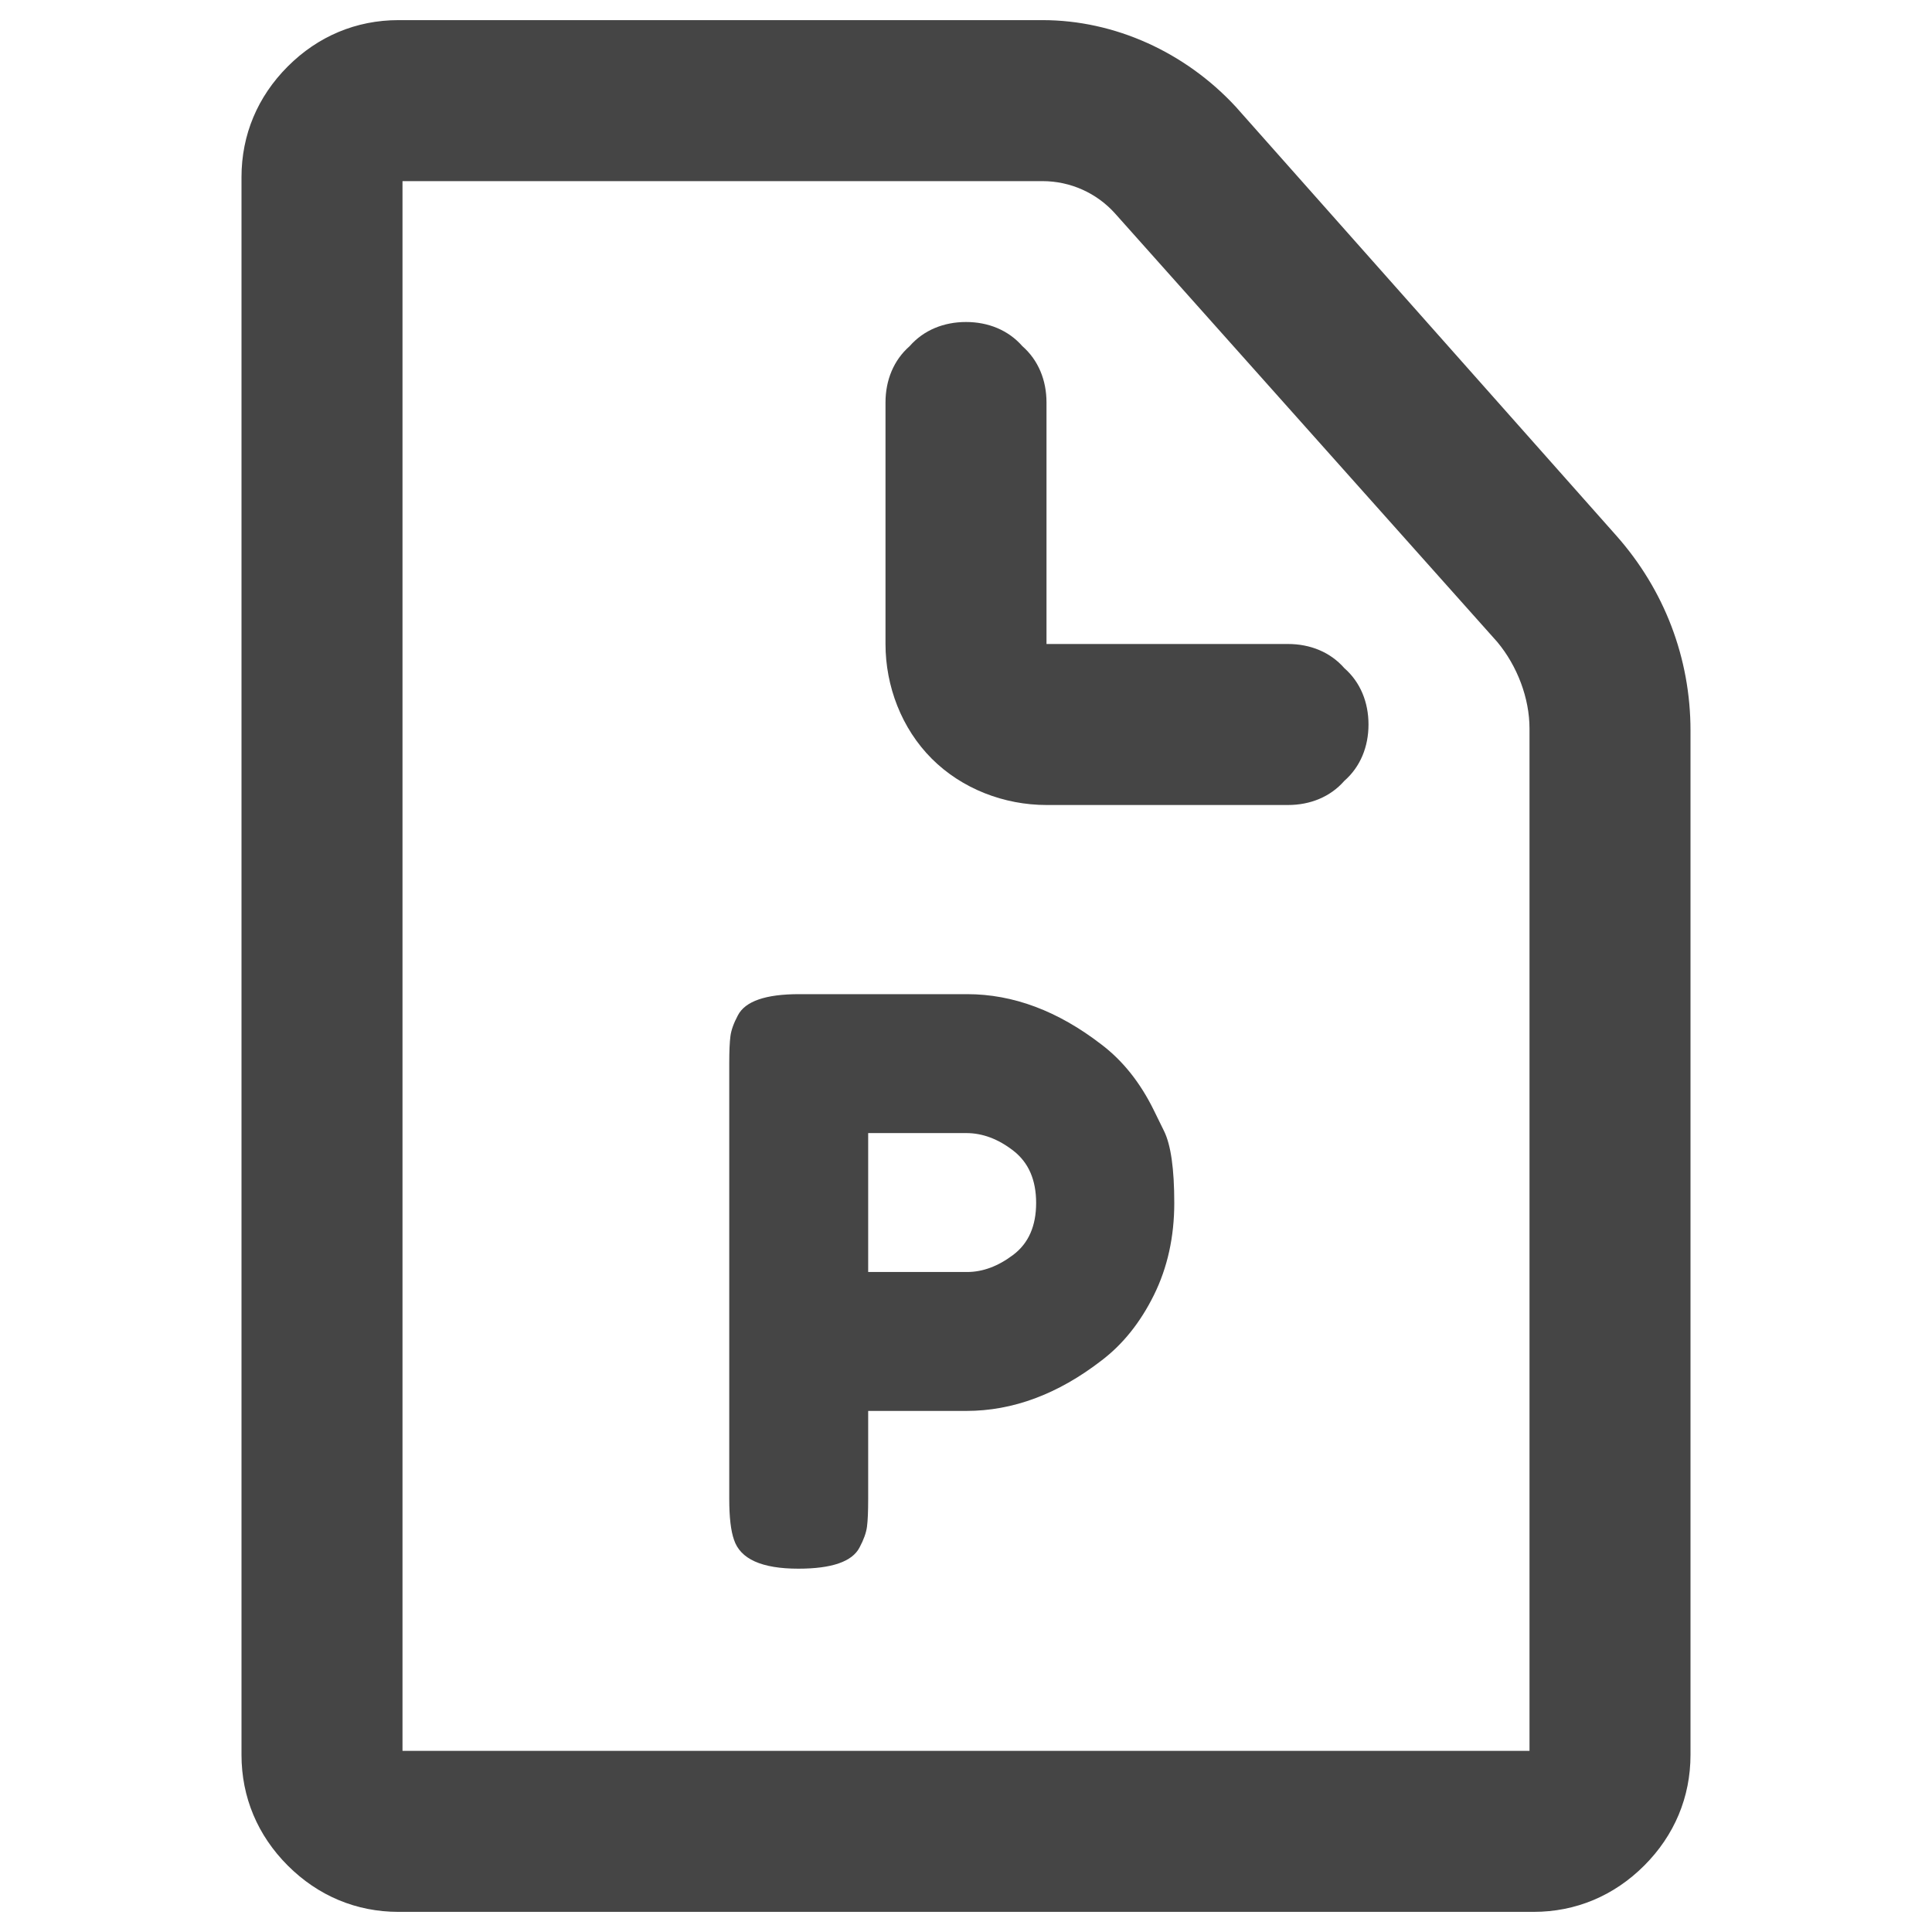
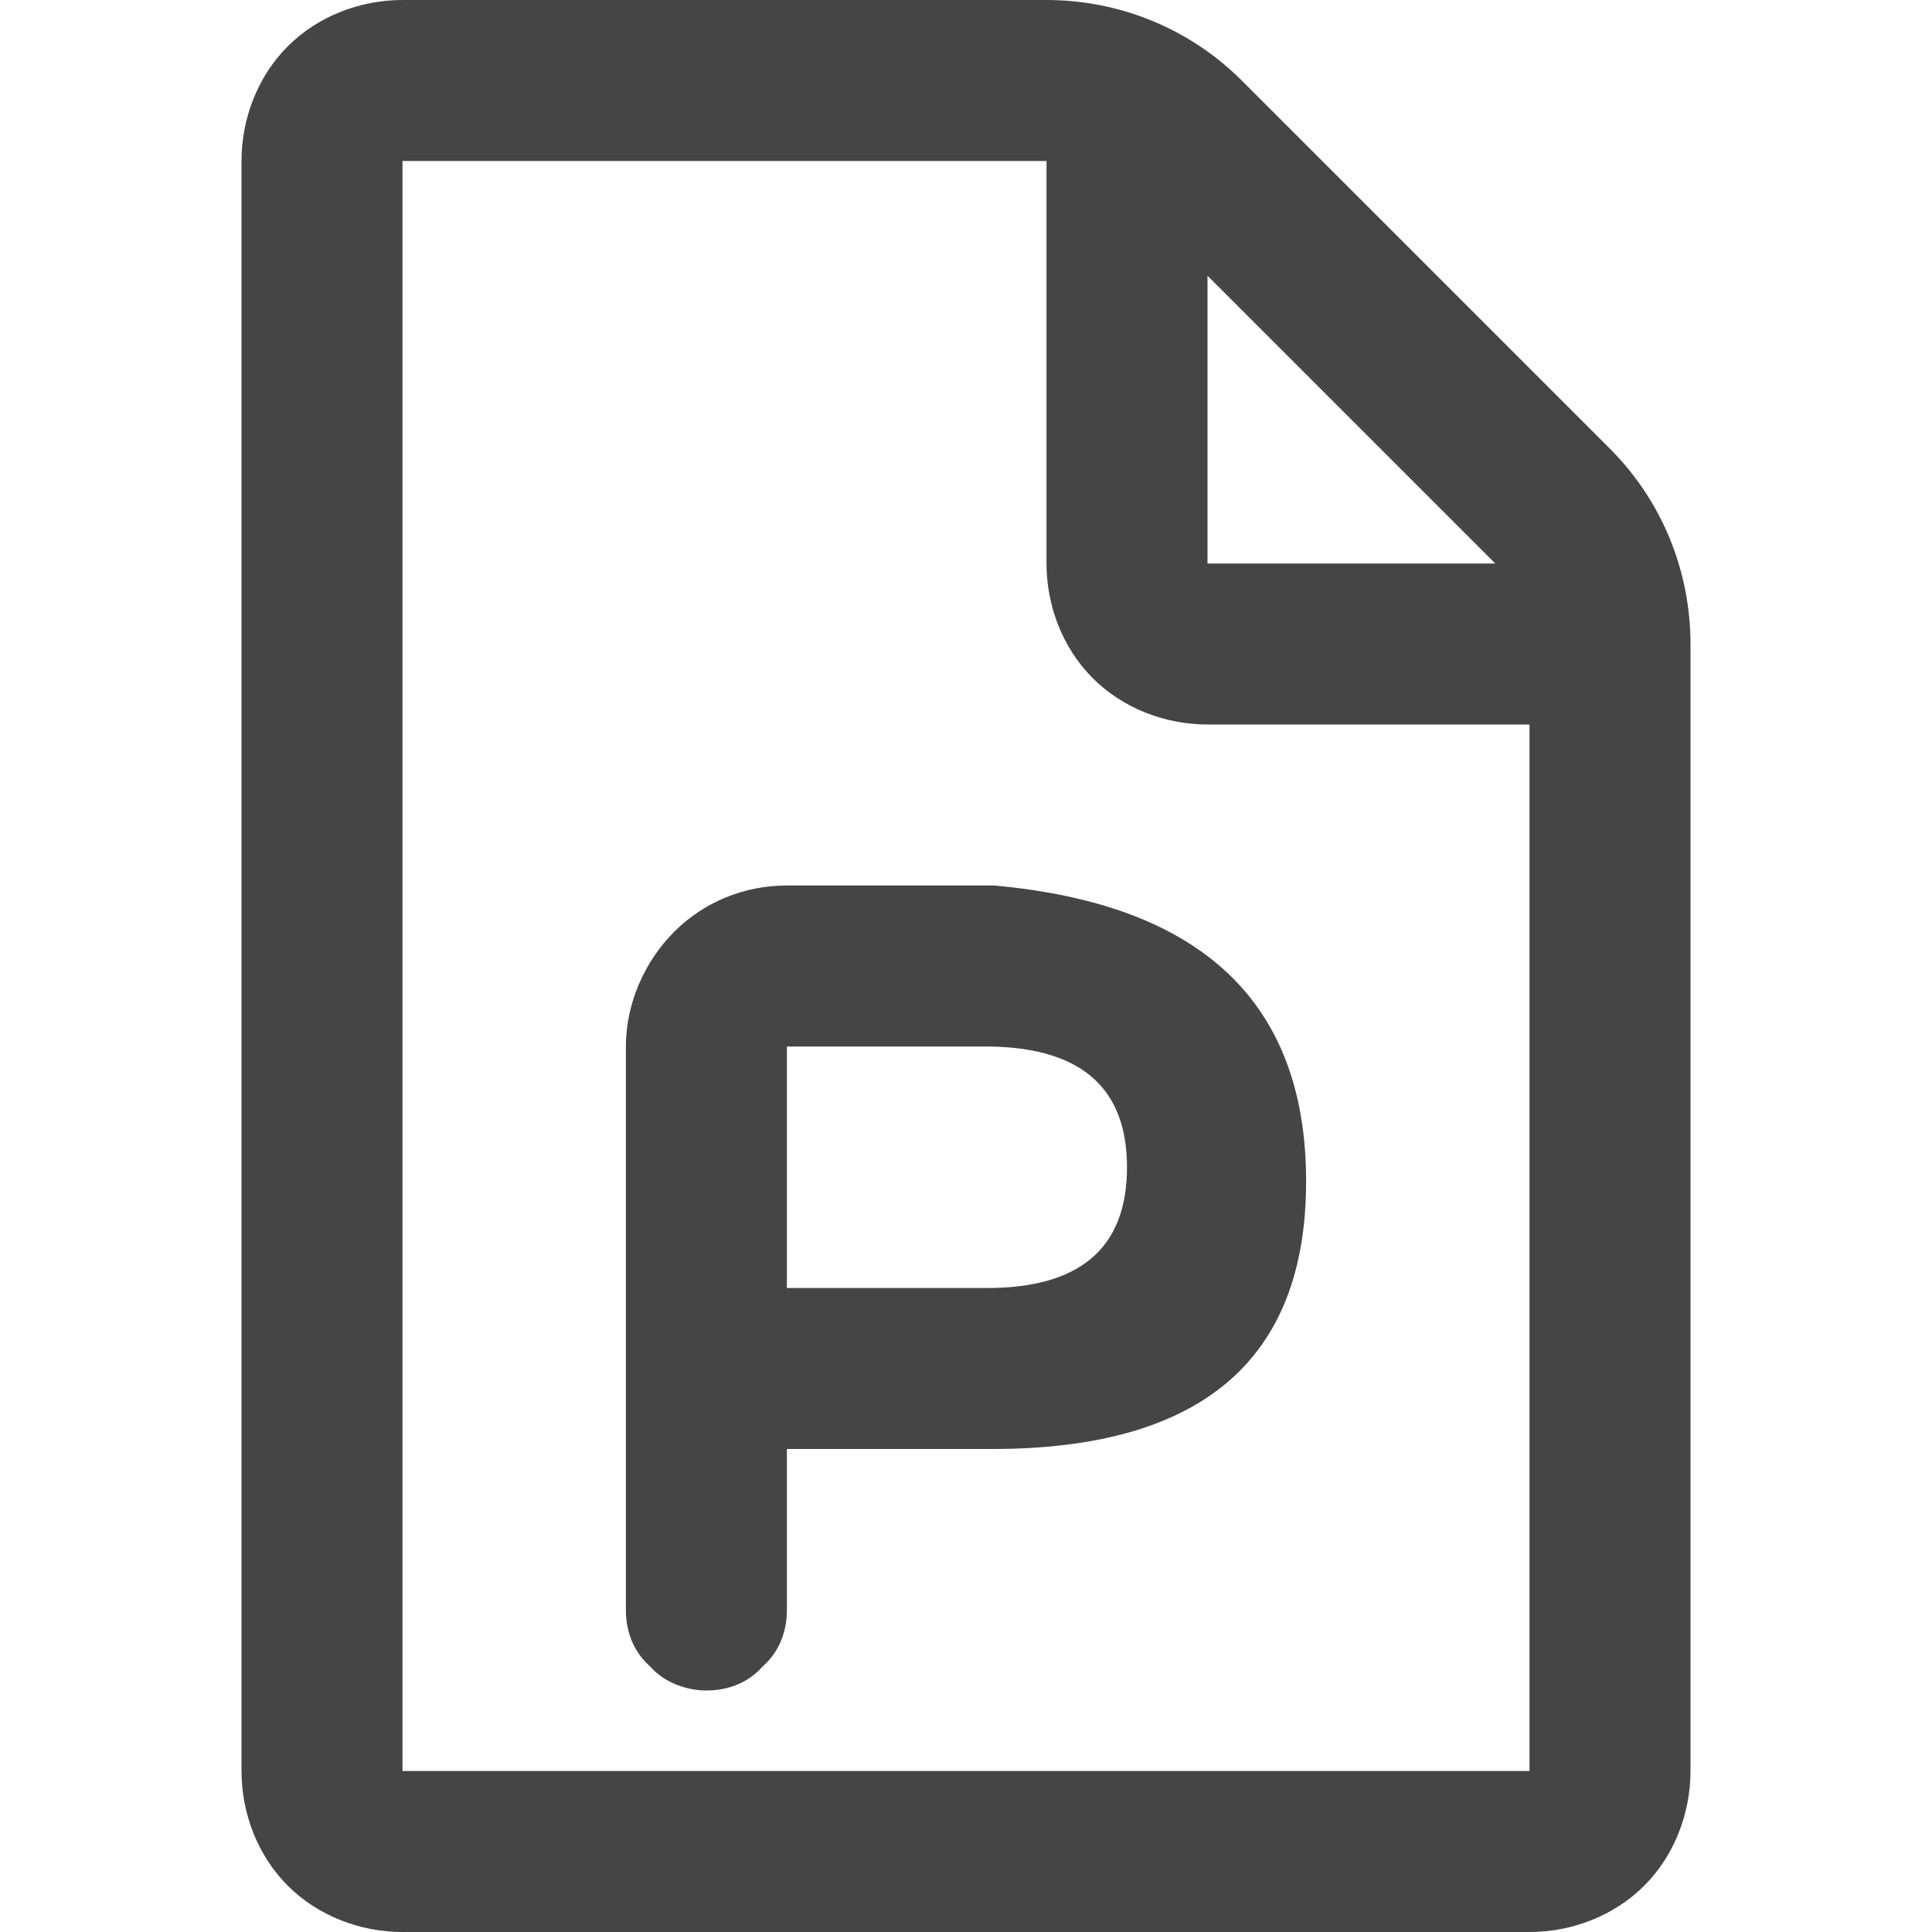
- <svg xmlns="http://www.w3.org/2000/svg" width="96" height="96">
-   <path d="M19.8 1h32c3.6 0 7.1 1.6 9.6 4.3l18.9 21.3c2.4 2.7 3.7 6.1 3.7 9.7v50.9c0 2.1-.8 4-2.3 5.5-1.5 1.5-3.4 2.3-5.5 2.3H19.8c-2.1 0-4-.8-5.5-2.3-1.5-1.5-2.3-3.4-2.3-5.5V8.8c0-2.1.8-4 2.3-5.5C15.8 1.8 17.7 1 19.8 1zm.2 8h31.8c1.4 0 2.7.6 3.6 1.6l19 21.3c1 1.2 1.6 2.8 1.6 4.3V87H20V9zm24 11c0-1.1.4-2.1 1.2-2.8.7-.8 1.7-1.2 2.8-1.2 1.1 0 2.1.4 2.8 1.2.8.7 1.2 1.7 1.2 2.8v12h12c1.1 0 2.1.4 2.8 1.2.8.7 1.2 1.7 1.2 2.8 0 1.1-.4 2.1-1.2 2.8-.7.8-1.7 1.2-2.8 1.2H52c-2.1 0-4.2-.8-5.7-2.3-1.5-1.5-2.3-3.6-2.3-5.7V20zm13.335 35.171l.507 1.033q.507 1.034.507 3.569t-1.014 4.583q-1.014 2.047-2.613 3.256-3.237 2.496-6.708 2.496h-4.875v4.407q0 .897-.059 1.346-.058.448-.37 1.033-.546 1.053-3.042 1.053-2.73 0-3.198-1.443-.234-.663-.234-2.028V52.831q0-.897.059-1.346.058-.448.37-1.033.546-1.053 3.042-1.053h8.346q3.432 0 6.669 2.496 1.599 1.209 2.613 3.276zm-9.282 8.034q1.17 0 2.301-.858 1.131-.858 1.131-2.574 0-1.716-1.131-2.594-1.131-.877-2.34-.877h-4.875v6.903h4.914z" fill-rule="evenodd" fill="#454545" stroke="rgba(0,0,0,0)" stroke-linecap="square" />
+ <svg xmlns="http://www.w3.org/2000/svg" style="isolation:isolate" width="96" height="96">
+   <path d="M76 36v52H20V8h32v20c0 2.1.8 4.2 2.3 5.7 1.5 1.5 3.6 2.3 5.7 2.3h16zm-1.7-8L60 13.7V28h14.3zM12 8v80c0 2.1.8 4.2 2.3 5.7 1.5 1.5 3.6 2.3 5.7 2.3h56c2.1 0 4.2-.8 5.7-2.3 1.5-1.5 2.3-3.6 2.3-5.7V32c0-3.6-1.4-7.1-4-9.7L61.7 4c-2.6-2.6-6.1-4-9.7-4H20c-2.1 0-4.2.8-5.7 2.3C12.8 3.8 12 5.9 12 8zm19.1 44c0-2.1.9-4.2 2.4-5.7S37 44 39.1 44h10.3q15.5 1.4 15.5 14.7Q64.9 72 49.3 72H39.1v8c0 1.1-.4 2.1-1.2 2.8-.7.8-1.7 1.2-2.8 1.2-1 0-2.1-.4-2.8-1.2-.8-.7-1.2-1.7-1.2-2.8V68m8-4h9.8q7.1.063 7.1-6t-7.2-6h-9.7v12z" fill-rule="evenodd" fill="#454545" />
</svg>
